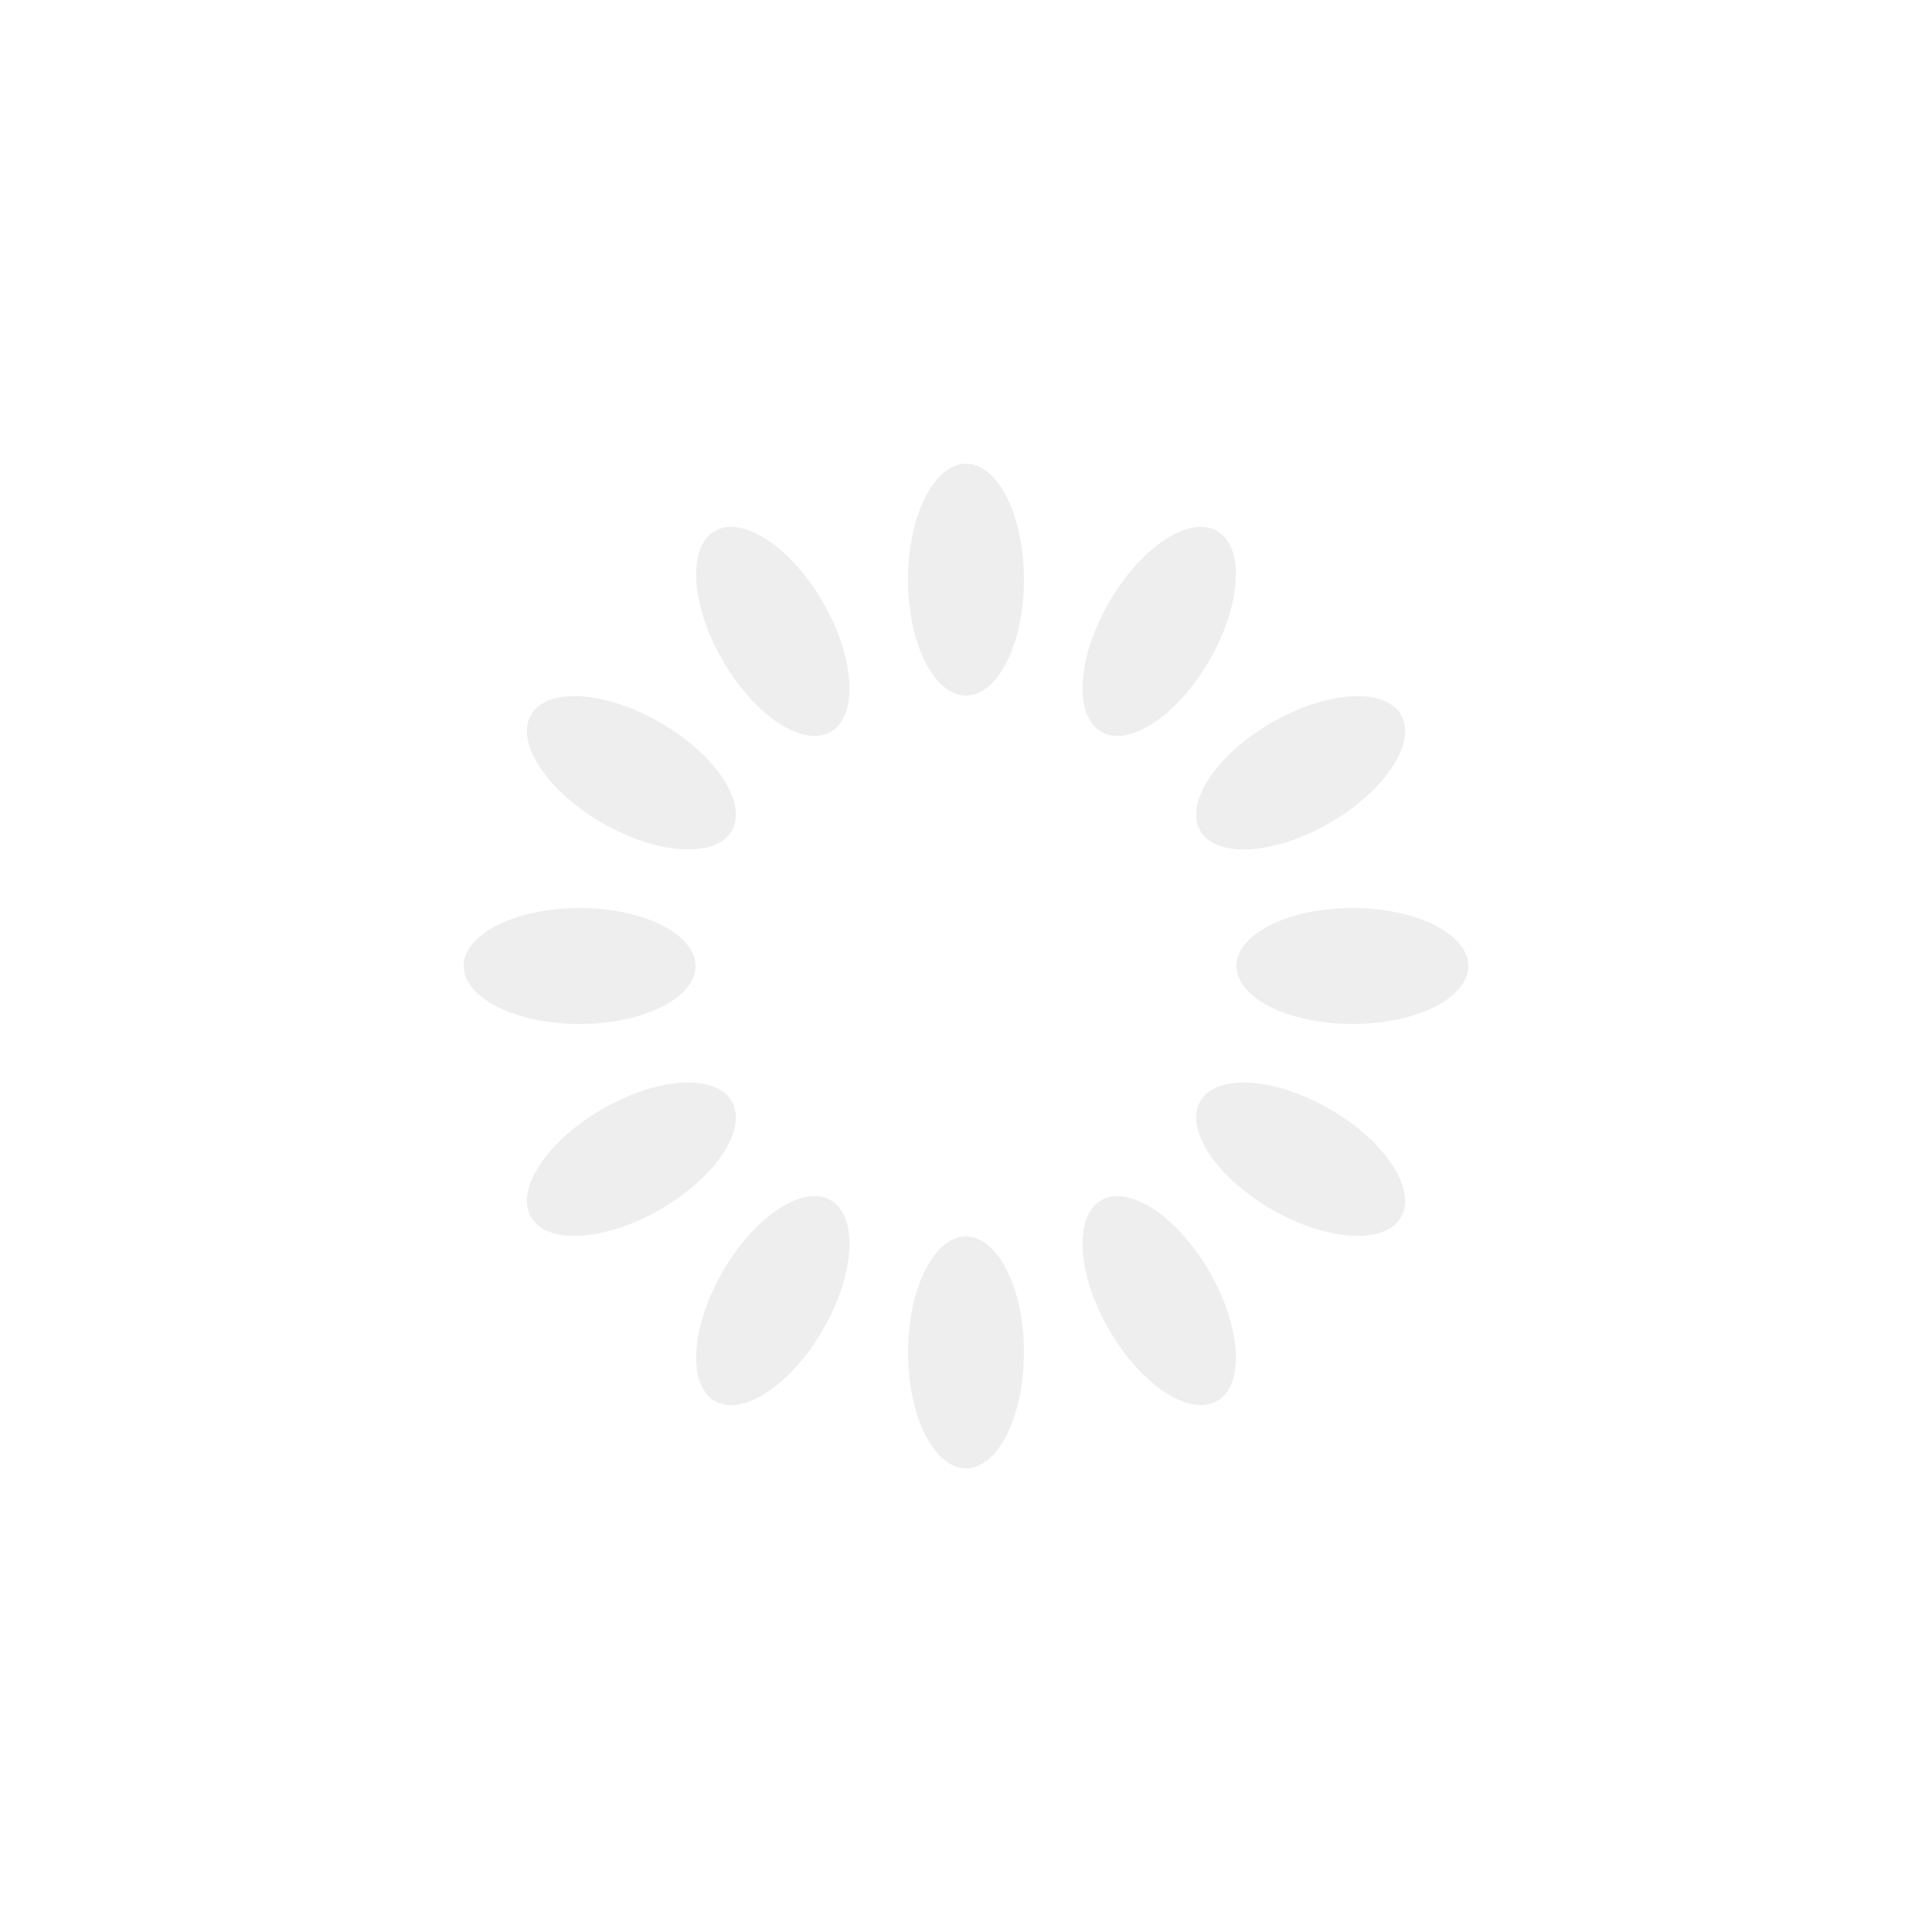
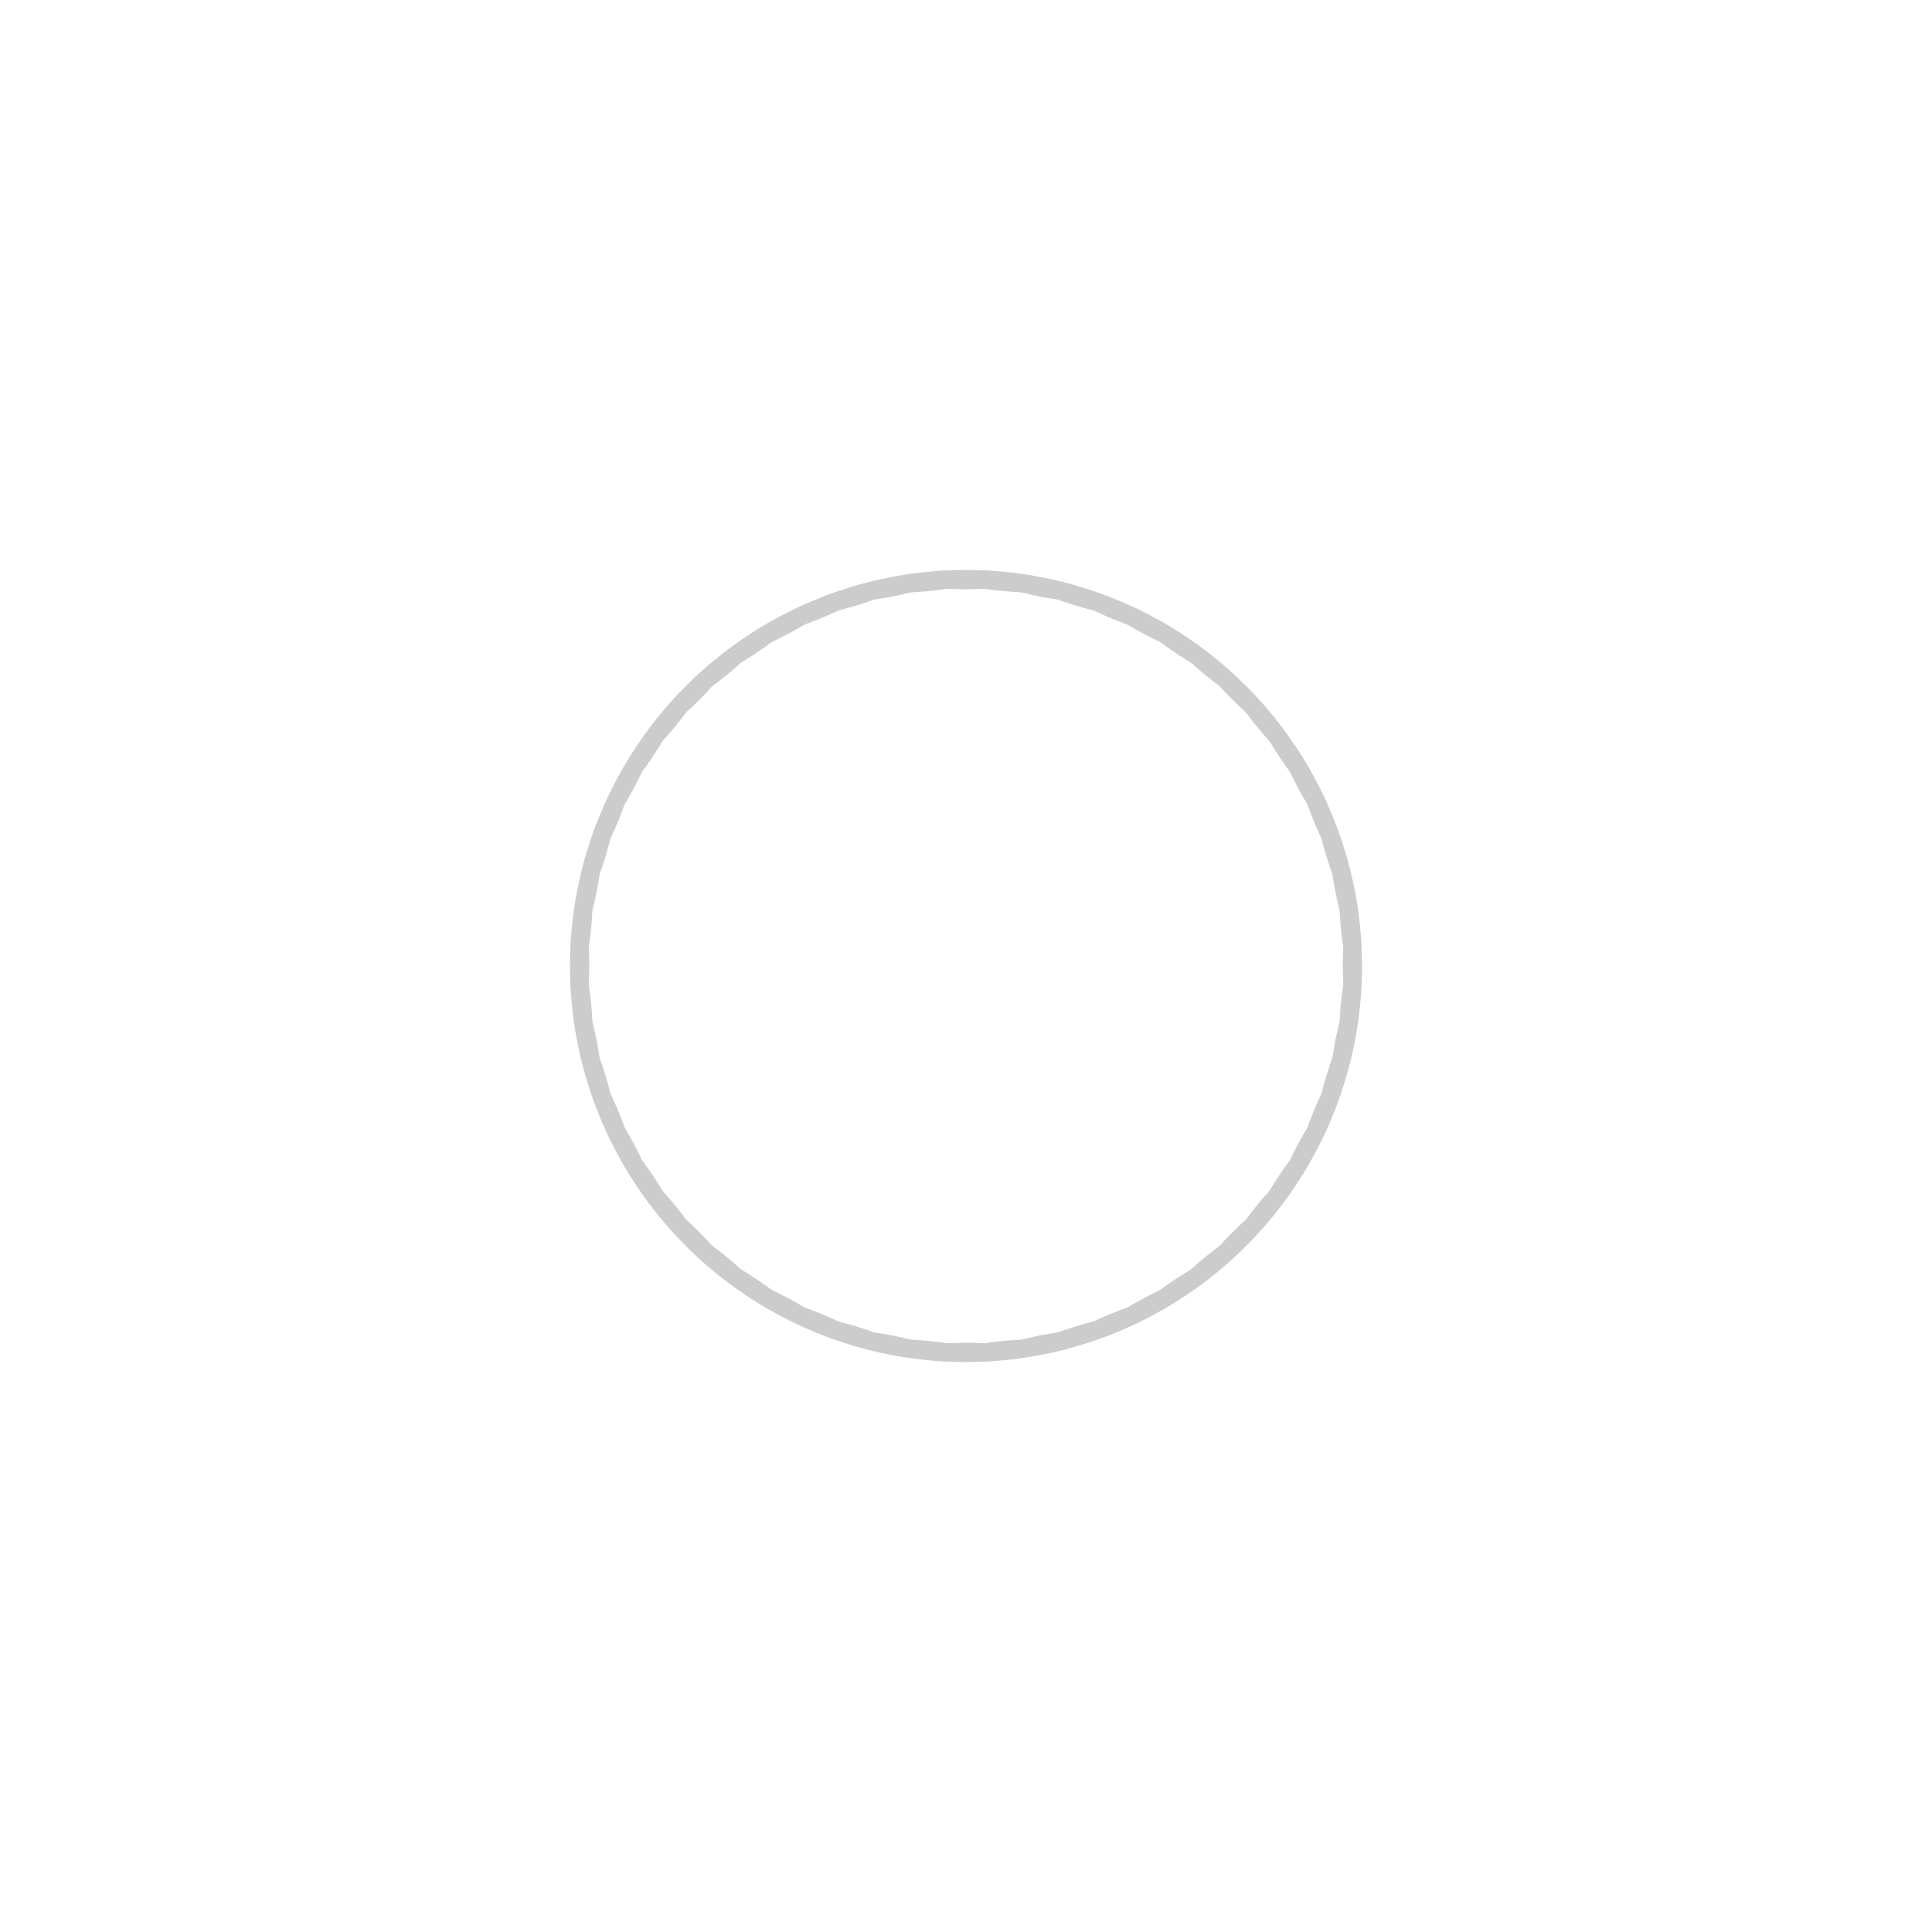
- <svg xmlns="http://www.w3.org/2000/svg" style="margin: auto; background: none; display: block; shape-rendering: auto;" width="304px" height="304px" viewBox="0 0 100 100" preserveAspectRatio="xMidYMid">
+ <svg xmlns="http://www.w3.org/2000/svg" style="margin: auto; background: none; display: block; shape-rendering: auto;" width="444px" height="444px" viewBox="0 0 100 100" preserveAspectRatio="xMidYMid">
  <g transform="rotate(0 50 50)">
-     <rect x="47" y="24" rx="3" ry="6" width="6" height="12" fill="#eeeeee">
-       <animate attributeName="opacity" values="1;0" keyTimes="0;1" dur="1.282s" begin="-1.175s" repeatCount="indefinite" />
-     </rect>
-   </g>
-   <g transform="rotate(30 50 50)">
-     <rect x="47" y="24" rx="3" ry="6" width="6" height="12" fill="#eeeeee">
-       <animate attributeName="opacity" values="1;0" keyTimes="0;1" dur="1.282s" begin="-1.068s" repeatCount="indefinite" />
-     </rect>
-   </g>
-   <g transform="rotate(60 50 50)">
-     <rect x="47" y="24" rx="3" ry="6" width="6" height="12" fill="#eeeeee">
-       <animate attributeName="opacity" values="1;0" keyTimes="0;1" dur="1.282s" begin="-0.962s" repeatCount="indefinite" />
+     <rect x="47" y="29.5" rx="3" ry="0.5" width="6" height="1" fill="#cccccc">
+       <animate attributeName="opacity" values="1;0" keyTimes="0;1" dur="1.205s" begin="-1.186s" repeatCount="indefinite" />
+     </rect>
+   </g>
+   <g transform="rotate(5.625 50 50)">
+     <rect x="47" y="29.5" rx="3" ry="0.5" width="6" height="1" fill="#cccccc">
+       <animate attributeName="opacity" values="1;0" keyTimes="0;1" dur="1.205s" begin="-1.167s" repeatCount="indefinite" />
+     </rect>
+   </g>
+   <g transform="rotate(11.25 50 50)">
+     <rect x="47" y="29.5" rx="3" ry="0.5" width="6" height="1" fill="#cccccc">
+       <animate attributeName="opacity" values="1;0" keyTimes="0;1" dur="1.205s" begin="-1.148s" repeatCount="indefinite" />
+     </rect>
+   </g>
+   <g transform="rotate(16.875 50 50)">
+     <rect x="47" y="29.5" rx="3" ry="0.5" width="6" height="1" fill="#cccccc">
+       <animate attributeName="opacity" values="1;0" keyTimes="0;1" dur="1.205s" begin="-1.13s" repeatCount="indefinite" />
+     </rect>
+   </g>
+   <g transform="rotate(22.5 50 50)">
+     <rect x="47" y="29.5" rx="3" ry="0.5" width="6" height="1" fill="#cccccc">
+       <animate attributeName="opacity" values="1;0" keyTimes="0;1" dur="1.205s" begin="-1.111s" repeatCount="indefinite" />
+     </rect>
+   </g>
+   <g transform="rotate(28.125 50 50)">
+     <rect x="47" y="29.5" rx="3" ry="0.5" width="6" height="1" fill="#cccccc">
+       <animate attributeName="opacity" values="1;0" keyTimes="0;1" dur="1.205s" begin="-1.092s" repeatCount="indefinite" />
+     </rect>
+   </g>
+   <g transform="rotate(33.75 50 50)">
+     <rect x="47" y="29.5" rx="3" ry="0.5" width="6" height="1" fill="#cccccc">
+       <animate attributeName="opacity" values="1;0" keyTimes="0;1" dur="1.205s" begin="-1.073s" repeatCount="indefinite" />
+     </rect>
+   </g>
+   <g transform="rotate(39.375 50 50)">
+     <rect x="47" y="29.5" rx="3" ry="0.5" width="6" height="1" fill="#cccccc">
+       <animate attributeName="opacity" values="1;0" keyTimes="0;1" dur="1.205s" begin="-1.054s" repeatCount="indefinite" />
+     </rect>
+   </g>
+   <g transform="rotate(45 50 50)">
+     <rect x="47" y="29.5" rx="3" ry="0.5" width="6" height="1" fill="#cccccc">
+       <animate attributeName="opacity" values="1;0" keyTimes="0;1" dur="1.205s" begin="-1.035s" repeatCount="indefinite" />
+     </rect>
+   </g>
+   <g transform="rotate(50.625 50 50)">
+     <rect x="47" y="29.5" rx="3" ry="0.5" width="6" height="1" fill="#cccccc">
+       <animate attributeName="opacity" values="1;0" keyTimes="0;1" dur="1.205s" begin="-1.017s" repeatCount="indefinite" />
+     </rect>
+   </g>
+   <g transform="rotate(56.25 50 50)">
+     <rect x="47" y="29.5" rx="3" ry="0.5" width="6" height="1" fill="#cccccc">
+       <animate attributeName="opacity" values="1;0" keyTimes="0;1" dur="1.205s" begin="-0.998s" repeatCount="indefinite" />
+     </rect>
+   </g>
+   <g transform="rotate(61.875 50 50)">
+     <rect x="47" y="29.5" rx="3" ry="0.5" width="6" height="1" fill="#cccccc">
+       <animate attributeName="opacity" values="1;0" keyTimes="0;1" dur="1.205s" begin="-0.979s" repeatCount="indefinite" />
+     </rect>
+   </g>
+   <g transform="rotate(67.5 50 50)">
+     <rect x="47" y="29.5" rx="3" ry="0.5" width="6" height="1" fill="#cccccc">
+       <animate attributeName="opacity" values="1;0" keyTimes="0;1" dur="1.205s" begin="-0.96s" repeatCount="indefinite" />
+     </rect>
+   </g>
+   <g transform="rotate(73.125 50 50)">
+     <rect x="47" y="29.5" rx="3" ry="0.5" width="6" height="1" fill="#cccccc">
+       <animate attributeName="opacity" values="1;0" keyTimes="0;1" dur="1.205s" begin="-0.941s" repeatCount="indefinite" />
+     </rect>
+   </g>
+   <g transform="rotate(78.75 50 50)">
+     <rect x="47" y="29.5" rx="3" ry="0.5" width="6" height="1" fill="#cccccc">
+       <animate attributeName="opacity" values="1;0" keyTimes="0;1" dur="1.205s" begin="-0.922s" repeatCount="indefinite" />
+     </rect>
+   </g>
+   <g transform="rotate(84.375 50 50)">
+     <rect x="47" y="29.5" rx="3" ry="0.5" width="6" height="1" fill="#cccccc">
+       <animate attributeName="opacity" values="1;0" keyTimes="0;1" dur="1.205s" begin="-0.904s" repeatCount="indefinite" />
    </rect>
  </g>
  <g transform="rotate(90 50 50)">
-     <rect x="47" y="24" rx="3" ry="6" width="6" height="12" fill="#eeeeee">
-       <animate attributeName="opacity" values="1;0" keyTimes="0;1" dur="1.282s" begin="-0.855s" repeatCount="indefinite" />
-     </rect>
-   </g>
-   <g transform="rotate(120 50 50)">
-     <rect x="47" y="24" rx="3" ry="6" width="6" height="12" fill="#eeeeee">
-       <animate attributeName="opacity" values="1;0" keyTimes="0;1" dur="1.282s" begin="-0.748s" repeatCount="indefinite" />
-     </rect>
-   </g>
-   <g transform="rotate(150 50 50)">
-     <rect x="47" y="24" rx="3" ry="6" width="6" height="12" fill="#eeeeee">
-       <animate attributeName="opacity" values="1;0" keyTimes="0;1" dur="1.282s" begin="-0.641s" repeatCount="indefinite" />
+     <rect x="47" y="29.5" rx="3" ry="0.5" width="6" height="1" fill="#cccccc">
+       <animate attributeName="opacity" values="1;0" keyTimes="0;1" dur="1.205s" begin="-0.885s" repeatCount="indefinite" />
+     </rect>
+   </g>
+   <g transform="rotate(95.625 50 50)">
+     <rect x="47" y="29.5" rx="3" ry="0.5" width="6" height="1" fill="#cccccc">
+       <animate attributeName="opacity" values="1;0" keyTimes="0;1" dur="1.205s" begin="-0.866s" repeatCount="indefinite" />
+     </rect>
+   </g>
+   <g transform="rotate(101.25 50 50)">
+     <rect x="47" y="29.5" rx="3" ry="0.5" width="6" height="1" fill="#cccccc">
+       <animate attributeName="opacity" values="1;0" keyTimes="0;1" dur="1.205s" begin="-0.847s" repeatCount="indefinite" />
+     </rect>
+   </g>
+   <g transform="rotate(106.875 50 50)">
+     <rect x="47" y="29.5" rx="3" ry="0.5" width="6" height="1" fill="#cccccc">
+       <animate attributeName="opacity" values="1;0" keyTimes="0;1" dur="1.205s" begin="-0.828s" repeatCount="indefinite" />
+     </rect>
+   </g>
+   <g transform="rotate(112.5 50 50)">
+     <rect x="47" y="29.5" rx="3" ry="0.5" width="6" height="1" fill="#cccccc">
+       <animate attributeName="opacity" values="1;0" keyTimes="0;1" dur="1.205s" begin="-0.809s" repeatCount="indefinite" />
+     </rect>
+   </g>
+   <g transform="rotate(118.125 50 50)">
+     <rect x="47" y="29.5" rx="3" ry="0.5" width="6" height="1" fill="#cccccc">
+       <animate attributeName="opacity" values="1;0" keyTimes="0;1" dur="1.205s" begin="-0.791s" repeatCount="indefinite" />
+     </rect>
+   </g>
+   <g transform="rotate(123.75 50 50)">
+     <rect x="47" y="29.5" rx="3" ry="0.5" width="6" height="1" fill="#cccccc">
+       <animate attributeName="opacity" values="1;0" keyTimes="0;1" dur="1.205s" begin="-0.772s" repeatCount="indefinite" />
+     </rect>
+   </g>
+   <g transform="rotate(129.375 50 50)">
+     <rect x="47" y="29.5" rx="3" ry="0.5" width="6" height="1" fill="#cccccc">
+       <animate attributeName="opacity" values="1;0" keyTimes="0;1" dur="1.205s" begin="-0.753s" repeatCount="indefinite" />
+     </rect>
+   </g>
+   <g transform="rotate(135 50 50)">
+     <rect x="47" y="29.5" rx="3" ry="0.5" width="6" height="1" fill="#cccccc">
+       <animate attributeName="opacity" values="1;0" keyTimes="0;1" dur="1.205s" begin="-0.734s" repeatCount="indefinite" />
+     </rect>
+   </g>
+   <g transform="rotate(140.625 50 50)">
+     <rect x="47" y="29.5" rx="3" ry="0.5" width="6" height="1" fill="#cccccc">
+       <animate attributeName="opacity" values="1;0" keyTimes="0;1" dur="1.205s" begin="-0.715s" repeatCount="indefinite" />
+     </rect>
+   </g>
+   <g transform="rotate(146.25 50 50)">
+     <rect x="47" y="29.5" rx="3" ry="0.5" width="6" height="1" fill="#cccccc">
+       <animate attributeName="opacity" values="1;0" keyTimes="0;1" dur="1.205s" begin="-0.697s" repeatCount="indefinite" />
+     </rect>
+   </g>
+   <g transform="rotate(151.875 50 50)">
+     <rect x="47" y="29.5" rx="3" ry="0.5" width="6" height="1" fill="#cccccc">
+       <animate attributeName="opacity" values="1;0" keyTimes="0;1" dur="1.205s" begin="-0.678s" repeatCount="indefinite" />
+     </rect>
+   </g>
+   <g transform="rotate(157.5 50 50)">
+     <rect x="47" y="29.5" rx="3" ry="0.5" width="6" height="1" fill="#cccccc">
+       <animate attributeName="opacity" values="1;0" keyTimes="0;1" dur="1.205s" begin="-0.659s" repeatCount="indefinite" />
+     </rect>
+   </g>
+   <g transform="rotate(163.125 50 50)">
+     <rect x="47" y="29.5" rx="3" ry="0.5" width="6" height="1" fill="#cccccc">
+       <animate attributeName="opacity" values="1;0" keyTimes="0;1" dur="1.205s" begin="-0.64s" repeatCount="indefinite" />
+     </rect>
+   </g>
+   <g transform="rotate(168.75 50 50)">
+     <rect x="47" y="29.5" rx="3" ry="0.5" width="6" height="1" fill="#cccccc">
+       <animate attributeName="opacity" values="1;0" keyTimes="0;1" dur="1.205s" begin="-0.621s" repeatCount="indefinite" />
+     </rect>
+   </g>
+   <g transform="rotate(174.375 50 50)">
+     <rect x="47" y="29.5" rx="3" ry="0.5" width="6" height="1" fill="#cccccc">
+       <animate attributeName="opacity" values="1;0" keyTimes="0;1" dur="1.205s" begin="-0.602s" repeatCount="indefinite" />
    </rect>
  </g>
  <g transform="rotate(180 50 50)">
-     <rect x="47" y="24" rx="3" ry="6" width="6" height="12" fill="#eeeeee">
-       <animate attributeName="opacity" values="1;0" keyTimes="0;1" dur="1.282s" begin="-0.534s" repeatCount="indefinite" />
-     </rect>
-   </g>
-   <g transform="rotate(210 50 50)">
-     <rect x="47" y="24" rx="3" ry="6" width="6" height="12" fill="#eeeeee">
-       <animate attributeName="opacity" values="1;0" keyTimes="0;1" dur="1.282s" begin="-0.427s" repeatCount="indefinite" />
-     </rect>
-   </g>
-   <g transform="rotate(240 50 50)">
-     <rect x="47" y="24" rx="3" ry="6" width="6" height="12" fill="#eeeeee">
-       <animate attributeName="opacity" values="1;0" keyTimes="0;1" dur="1.282s" begin="-0.321s" repeatCount="indefinite" />
+     <rect x="47" y="29.5" rx="3" ry="0.5" width="6" height="1" fill="#cccccc">
+       <animate attributeName="opacity" values="1;0" keyTimes="0;1" dur="1.205s" begin="-0.584s" repeatCount="indefinite" />
+     </rect>
+   </g>
+   <g transform="rotate(185.625 50 50)">
+     <rect x="47" y="29.5" rx="3" ry="0.5" width="6" height="1" fill="#cccccc">
+       <animate attributeName="opacity" values="1;0" keyTimes="0;1" dur="1.205s" begin="-0.565s" repeatCount="indefinite" />
+     </rect>
+   </g>
+   <g transform="rotate(191.25 50 50)">
+     <rect x="47" y="29.5" rx="3" ry="0.5" width="6" height="1" fill="#cccccc">
+       <animate attributeName="opacity" values="1;0" keyTimes="0;1" dur="1.205s" begin="-0.546s" repeatCount="indefinite" />
+     </rect>
+   </g>
+   <g transform="rotate(196.875 50 50)">
+     <rect x="47" y="29.5" rx="3" ry="0.5" width="6" height="1" fill="#cccccc">
+       <animate attributeName="opacity" values="1;0" keyTimes="0;1" dur="1.205s" begin="-0.527s" repeatCount="indefinite" />
+     </rect>
+   </g>
+   <g transform="rotate(202.5 50 50)">
+     <rect x="47" y="29.5" rx="3" ry="0.5" width="6" height="1" fill="#cccccc">
+       <animate attributeName="opacity" values="1;0" keyTimes="0;1" dur="1.205s" begin="-0.508s" repeatCount="indefinite" />
+     </rect>
+   </g>
+   <g transform="rotate(208.125 50 50)">
+     <rect x="47" y="29.5" rx="3" ry="0.5" width="6" height="1" fill="#cccccc">
+       <animate attributeName="opacity" values="1;0" keyTimes="0;1" dur="1.205s" begin="-0.489s" repeatCount="indefinite" />
+     </rect>
+   </g>
+   <g transform="rotate(213.75 50 50)">
+     <rect x="47" y="29.5" rx="3" ry="0.5" width="6" height="1" fill="#cccccc">
+       <animate attributeName="opacity" values="1;0" keyTimes="0;1" dur="1.205s" begin="-0.471s" repeatCount="indefinite" />
+     </rect>
+   </g>
+   <g transform="rotate(219.375 50 50)">
+     <rect x="47" y="29.5" rx="3" ry="0.5" width="6" height="1" fill="#cccccc">
+       <animate attributeName="opacity" values="1;0" keyTimes="0;1" dur="1.205s" begin="-0.452s" repeatCount="indefinite" />
+     </rect>
+   </g>
+   <g transform="rotate(225 50 50)">
+     <rect x="47" y="29.5" rx="3" ry="0.5" width="6" height="1" fill="#cccccc">
+       <animate attributeName="opacity" values="1;0" keyTimes="0;1" dur="1.205s" begin="-0.433s" repeatCount="indefinite" />
+     </rect>
+   </g>
+   <g transform="rotate(230.625 50 50)">
+     <rect x="47" y="29.5" rx="3" ry="0.5" width="6" height="1" fill="#cccccc">
+       <animate attributeName="opacity" values="1;0" keyTimes="0;1" dur="1.205s" begin="-0.414s" repeatCount="indefinite" />
+     </rect>
+   </g>
+   <g transform="rotate(236.25 50 50)">
+     <rect x="47" y="29.5" rx="3" ry="0.5" width="6" height="1" fill="#cccccc">
+       <animate attributeName="opacity" values="1;0" keyTimes="0;1" dur="1.205s" begin="-0.395s" repeatCount="indefinite" />
+     </rect>
+   </g>
+   <g transform="rotate(241.875 50 50)">
+     <rect x="47" y="29.5" rx="3" ry="0.5" width="6" height="1" fill="#cccccc">
+       <animate attributeName="opacity" values="1;0" keyTimes="0;1" dur="1.205s" begin="-0.377s" repeatCount="indefinite" />
+     </rect>
+   </g>
+   <g transform="rotate(247.5 50 50)">
+     <rect x="47" y="29.5" rx="3" ry="0.5" width="6" height="1" fill="#cccccc">
+       <animate attributeName="opacity" values="1;0" keyTimes="0;1" dur="1.205s" begin="-0.358s" repeatCount="indefinite" />
+     </rect>
+   </g>
+   <g transform="rotate(253.125 50 50)">
+     <rect x="47" y="29.5" rx="3" ry="0.5" width="6" height="1" fill="#cccccc">
+       <animate attributeName="opacity" values="1;0" keyTimes="0;1" dur="1.205s" begin="-0.339s" repeatCount="indefinite" />
+     </rect>
+   </g>
+   <g transform="rotate(258.75 50 50)">
+     <rect x="47" y="29.5" rx="3" ry="0.5" width="6" height="1" fill="#cccccc">
+       <animate attributeName="opacity" values="1;0" keyTimes="0;1" dur="1.205s" begin="-0.32s" repeatCount="indefinite" />
+     </rect>
+   </g>
+   <g transform="rotate(264.375 50 50)">
+     <rect x="47" y="29.5" rx="3" ry="0.5" width="6" height="1" fill="#cccccc">
+       <animate attributeName="opacity" values="1;0" keyTimes="0;1" dur="1.205s" begin="-0.301s" repeatCount="indefinite" />
    </rect>
  </g>
  <g transform="rotate(270 50 50)">
-     <rect x="47" y="24" rx="3" ry="6" width="6" height="12" fill="#eeeeee">
-       <animate attributeName="opacity" values="1;0" keyTimes="0;1" dur="1.282s" begin="-0.214s" repeatCount="indefinite" />
-     </rect>
-   </g>
-   <g transform="rotate(300 50 50)">
-     <rect x="47" y="24" rx="3" ry="6" width="6" height="12" fill="#eeeeee">
-       <animate attributeName="opacity" values="1;0" keyTimes="0;1" dur="1.282s" begin="-0.107s" repeatCount="indefinite" />
-     </rect>
-   </g>
-   <g transform="rotate(330 50 50)">
-     <rect x="47" y="24" rx="3" ry="6" width="6" height="12" fill="#eeeeee">
-       <animate attributeName="opacity" values="1;0" keyTimes="0;1" dur="1.282s" begin="0s" repeatCount="indefinite" />
+     <rect x="47" y="29.5" rx="3" ry="0.5" width="6" height="1" fill="#cccccc">
+       <animate attributeName="opacity" values="1;0" keyTimes="0;1" dur="1.205s" begin="-0.282s" repeatCount="indefinite" />
+     </rect>
+   </g>
+   <g transform="rotate(275.625 50 50)">
+     <rect x="47" y="29.5" rx="3" ry="0.5" width="6" height="1" fill="#cccccc">
+       <animate attributeName="opacity" values="1;0" keyTimes="0;1" dur="1.205s" begin="-0.264s" repeatCount="indefinite" />
+     </rect>
+   </g>
+   <g transform="rotate(281.25 50 50)">
+     <rect x="47" y="29.5" rx="3" ry="0.5" width="6" height="1" fill="#cccccc">
+       <animate attributeName="opacity" values="1;0" keyTimes="0;1" dur="1.205s" begin="-0.245s" repeatCount="indefinite" />
+     </rect>
+   </g>
+   <g transform="rotate(286.875 50 50)">
+     <rect x="47" y="29.5" rx="3" ry="0.5" width="6" height="1" fill="#cccccc">
+       <animate attributeName="opacity" values="1;0" keyTimes="0;1" dur="1.205s" begin="-0.226s" repeatCount="indefinite" />
+     </rect>
+   </g>
+   <g transform="rotate(292.5 50 50)">
+     <rect x="47" y="29.5" rx="3" ry="0.5" width="6" height="1" fill="#cccccc">
+       <animate attributeName="opacity" values="1;0" keyTimes="0;1" dur="1.205s" begin="-0.207s" repeatCount="indefinite" />
+     </rect>
+   </g>
+   <g transform="rotate(298.125 50 50)">
+     <rect x="47" y="29.5" rx="3" ry="0.5" width="6" height="1" fill="#cccccc">
+       <animate attributeName="opacity" values="1;0" keyTimes="0;1" dur="1.205s" begin="-0.188s" repeatCount="indefinite" />
+     </rect>
+   </g>
+   <g transform="rotate(303.75 50 50)">
+     <rect x="47" y="29.5" rx="3" ry="0.5" width="6" height="1" fill="#cccccc">
+       <animate attributeName="opacity" values="1;0" keyTimes="0;1" dur="1.205s" begin="-0.169s" repeatCount="indefinite" />
+     </rect>
+   </g>
+   <g transform="rotate(309.375 50 50)">
+     <rect x="47" y="29.5" rx="3" ry="0.5" width="6" height="1" fill="#cccccc">
+       <animate attributeName="opacity" values="1;0" keyTimes="0;1" dur="1.205s" begin="-0.151s" repeatCount="indefinite" />
+     </rect>
+   </g>
+   <g transform="rotate(315 50 50)">
+     <rect x="47" y="29.5" rx="3" ry="0.5" width="6" height="1" fill="#cccccc">
+       <animate attributeName="opacity" values="1;0" keyTimes="0;1" dur="1.205s" begin="-0.132s" repeatCount="indefinite" />
+     </rect>
+   </g>
+   <g transform="rotate(320.625 50 50)">
+     <rect x="47" y="29.5" rx="3" ry="0.5" width="6" height="1" fill="#cccccc">
+       <animate attributeName="opacity" values="1;0" keyTimes="0;1" dur="1.205s" begin="-0.113s" repeatCount="indefinite" />
+     </rect>
+   </g>
+   <g transform="rotate(326.25 50 50)">
+     <rect x="47" y="29.5" rx="3" ry="0.5" width="6" height="1" fill="#cccccc">
+       <animate attributeName="opacity" values="1;0" keyTimes="0;1" dur="1.205s" begin="-0.094s" repeatCount="indefinite" />
+     </rect>
+   </g>
+   <g transform="rotate(331.875 50 50)">
+     <rect x="47" y="29.5" rx="3" ry="0.5" width="6" height="1" fill="#cccccc">
+       <animate attributeName="opacity" values="1;0" keyTimes="0;1" dur="1.205s" begin="-0.075s" repeatCount="indefinite" />
+     </rect>
+   </g>
+   <g transform="rotate(337.5 50 50)">
+     <rect x="47" y="29.5" rx="3" ry="0.5" width="6" height="1" fill="#cccccc">
+       <animate attributeName="opacity" values="1;0" keyTimes="0;1" dur="1.205s" begin="-0.056s" repeatCount="indefinite" />
+     </rect>
+   </g>
+   <g transform="rotate(343.125 50 50)">
+     <rect x="47" y="29.5" rx="3" ry="0.5" width="6" height="1" fill="#cccccc">
+       <animate attributeName="opacity" values="1;0" keyTimes="0;1" dur="1.205s" begin="-0.038s" repeatCount="indefinite" />
+     </rect>
+   </g>
+   <g transform="rotate(348.75 50 50)">
+     <rect x="47" y="29.5" rx="3" ry="0.5" width="6" height="1" fill="#cccccc">
+       <animate attributeName="opacity" values="1;0" keyTimes="0;1" dur="1.205s" begin="-0.019s" repeatCount="indefinite" />
+     </rect>
+   </g>
+   <g transform="rotate(354.375 50 50)">
+     <rect x="47" y="29.5" rx="3" ry="0.5" width="6" height="1" fill="#cccccc">
+       <animate attributeName="opacity" values="1;0" keyTimes="0;1" dur="1.205s" begin="0s" repeatCount="indefinite" />
    </rect>
  </g>
</svg>
